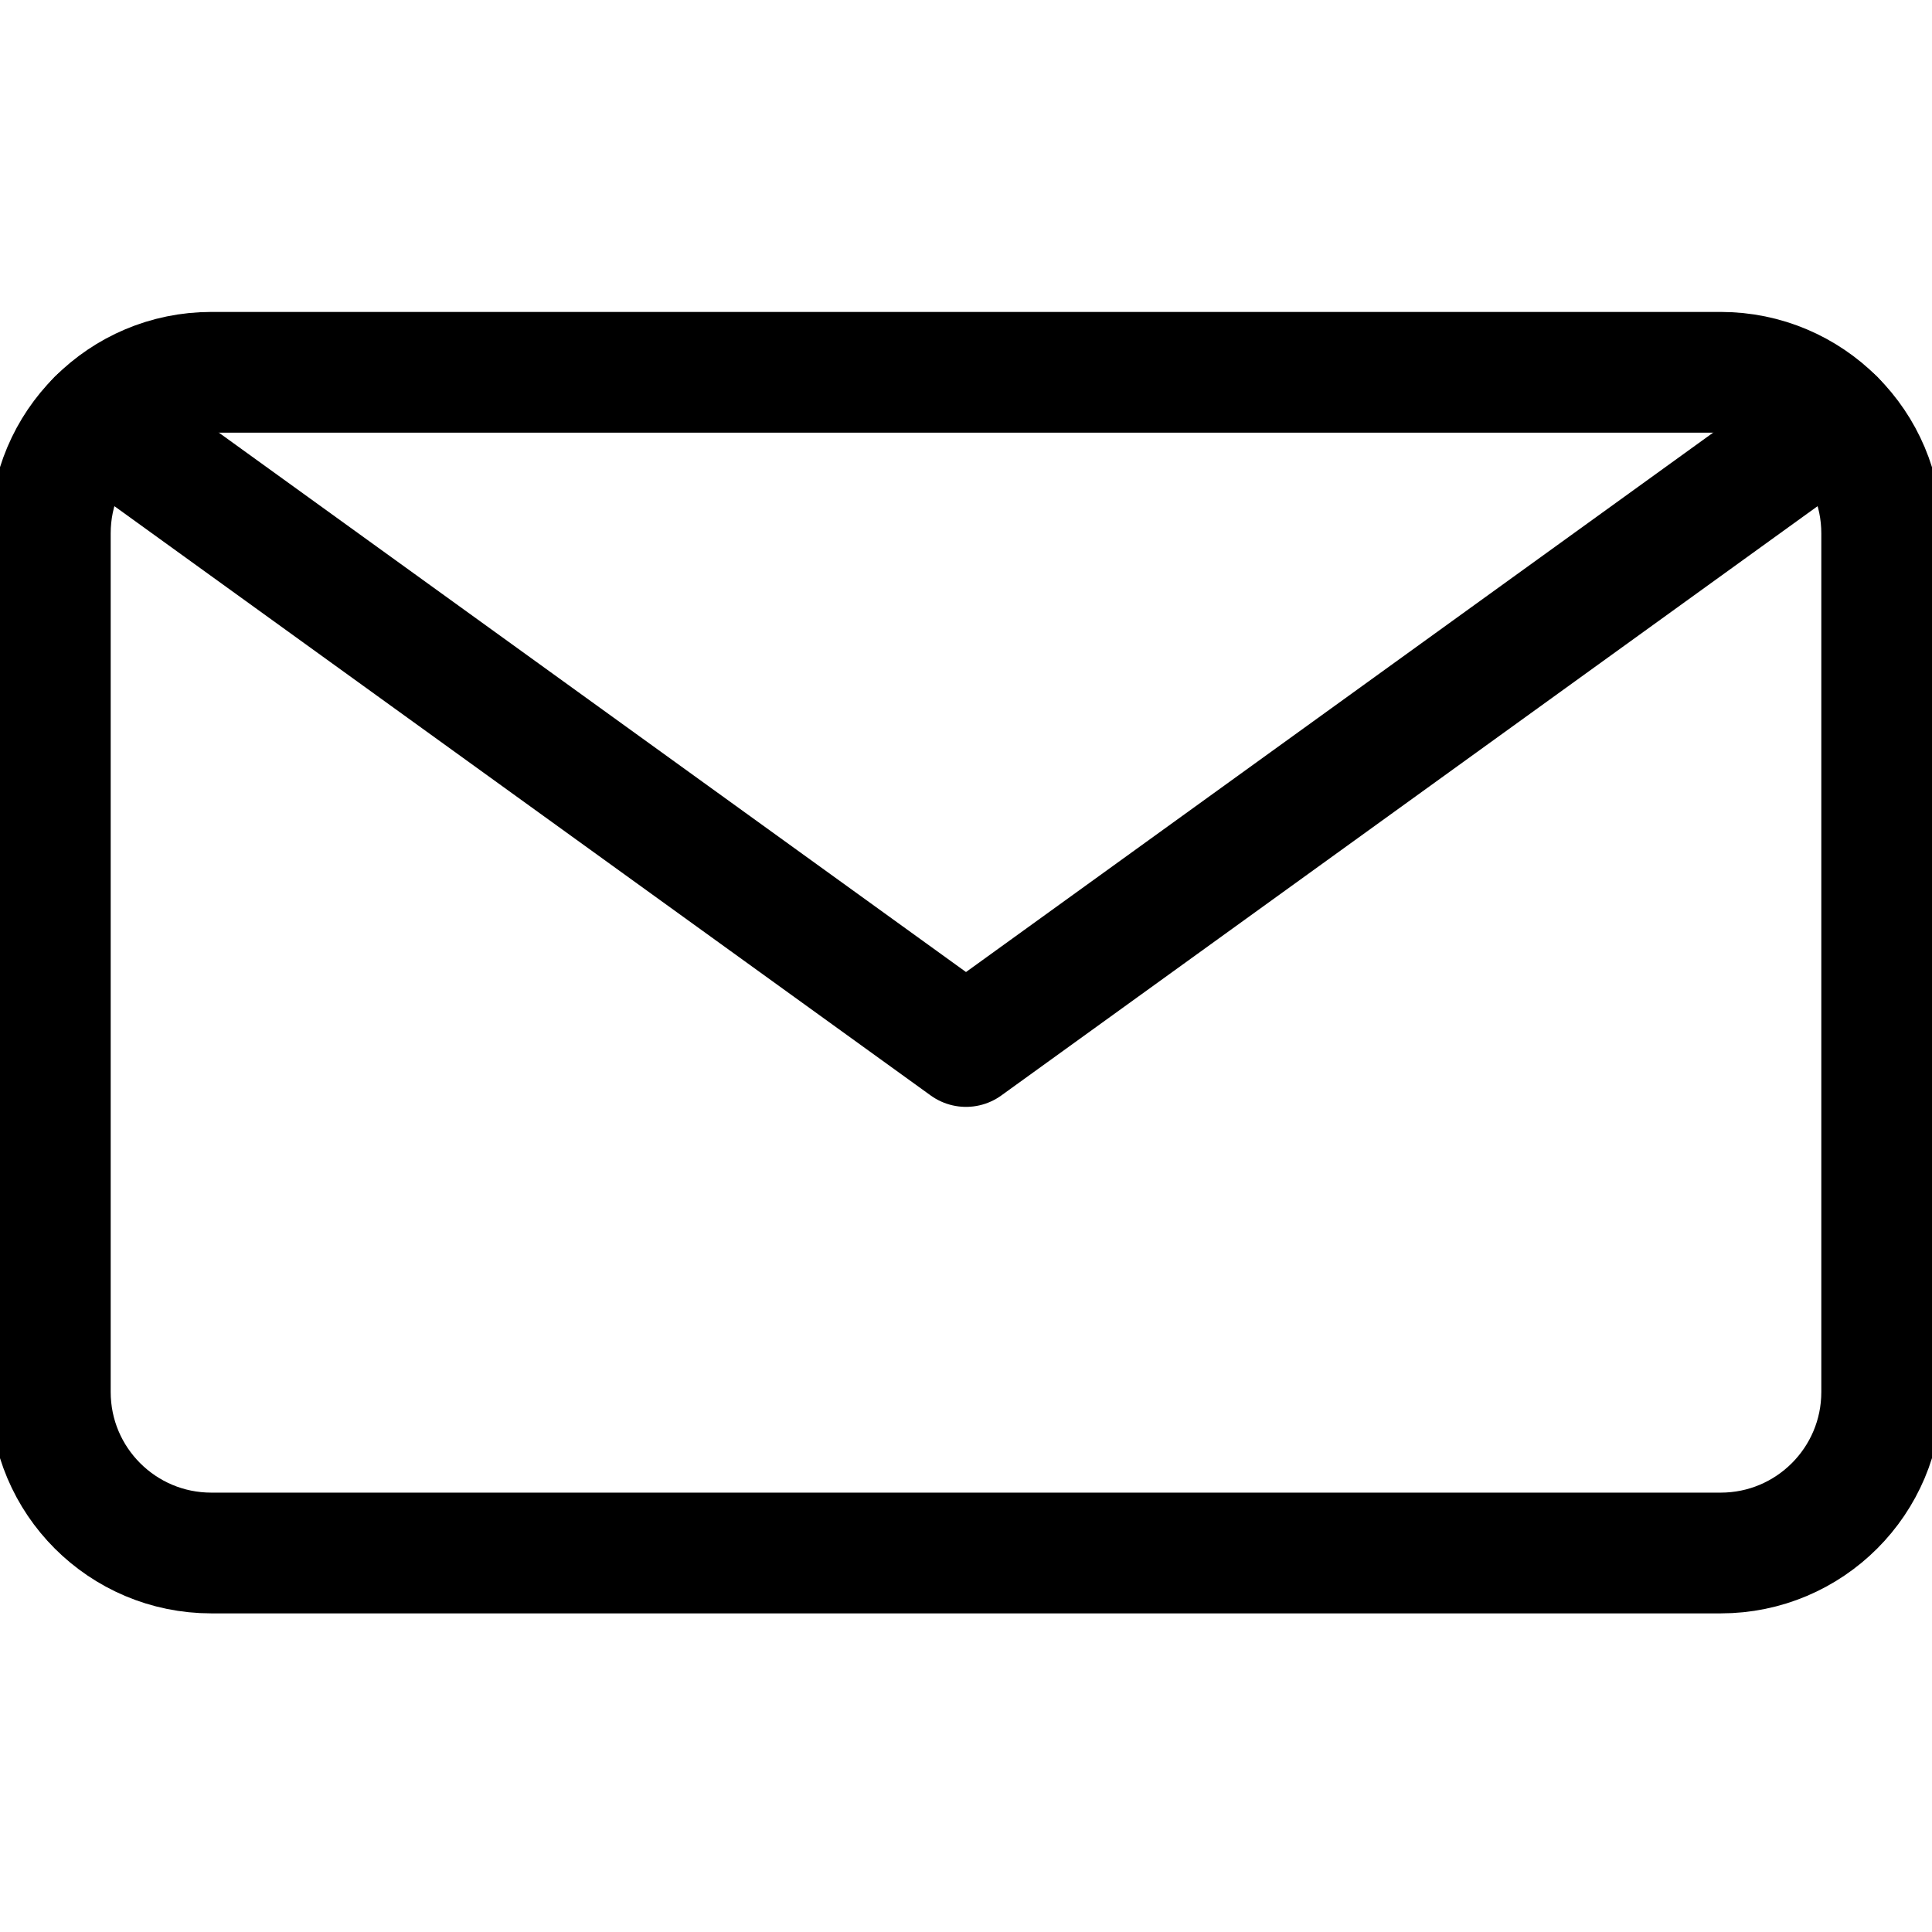
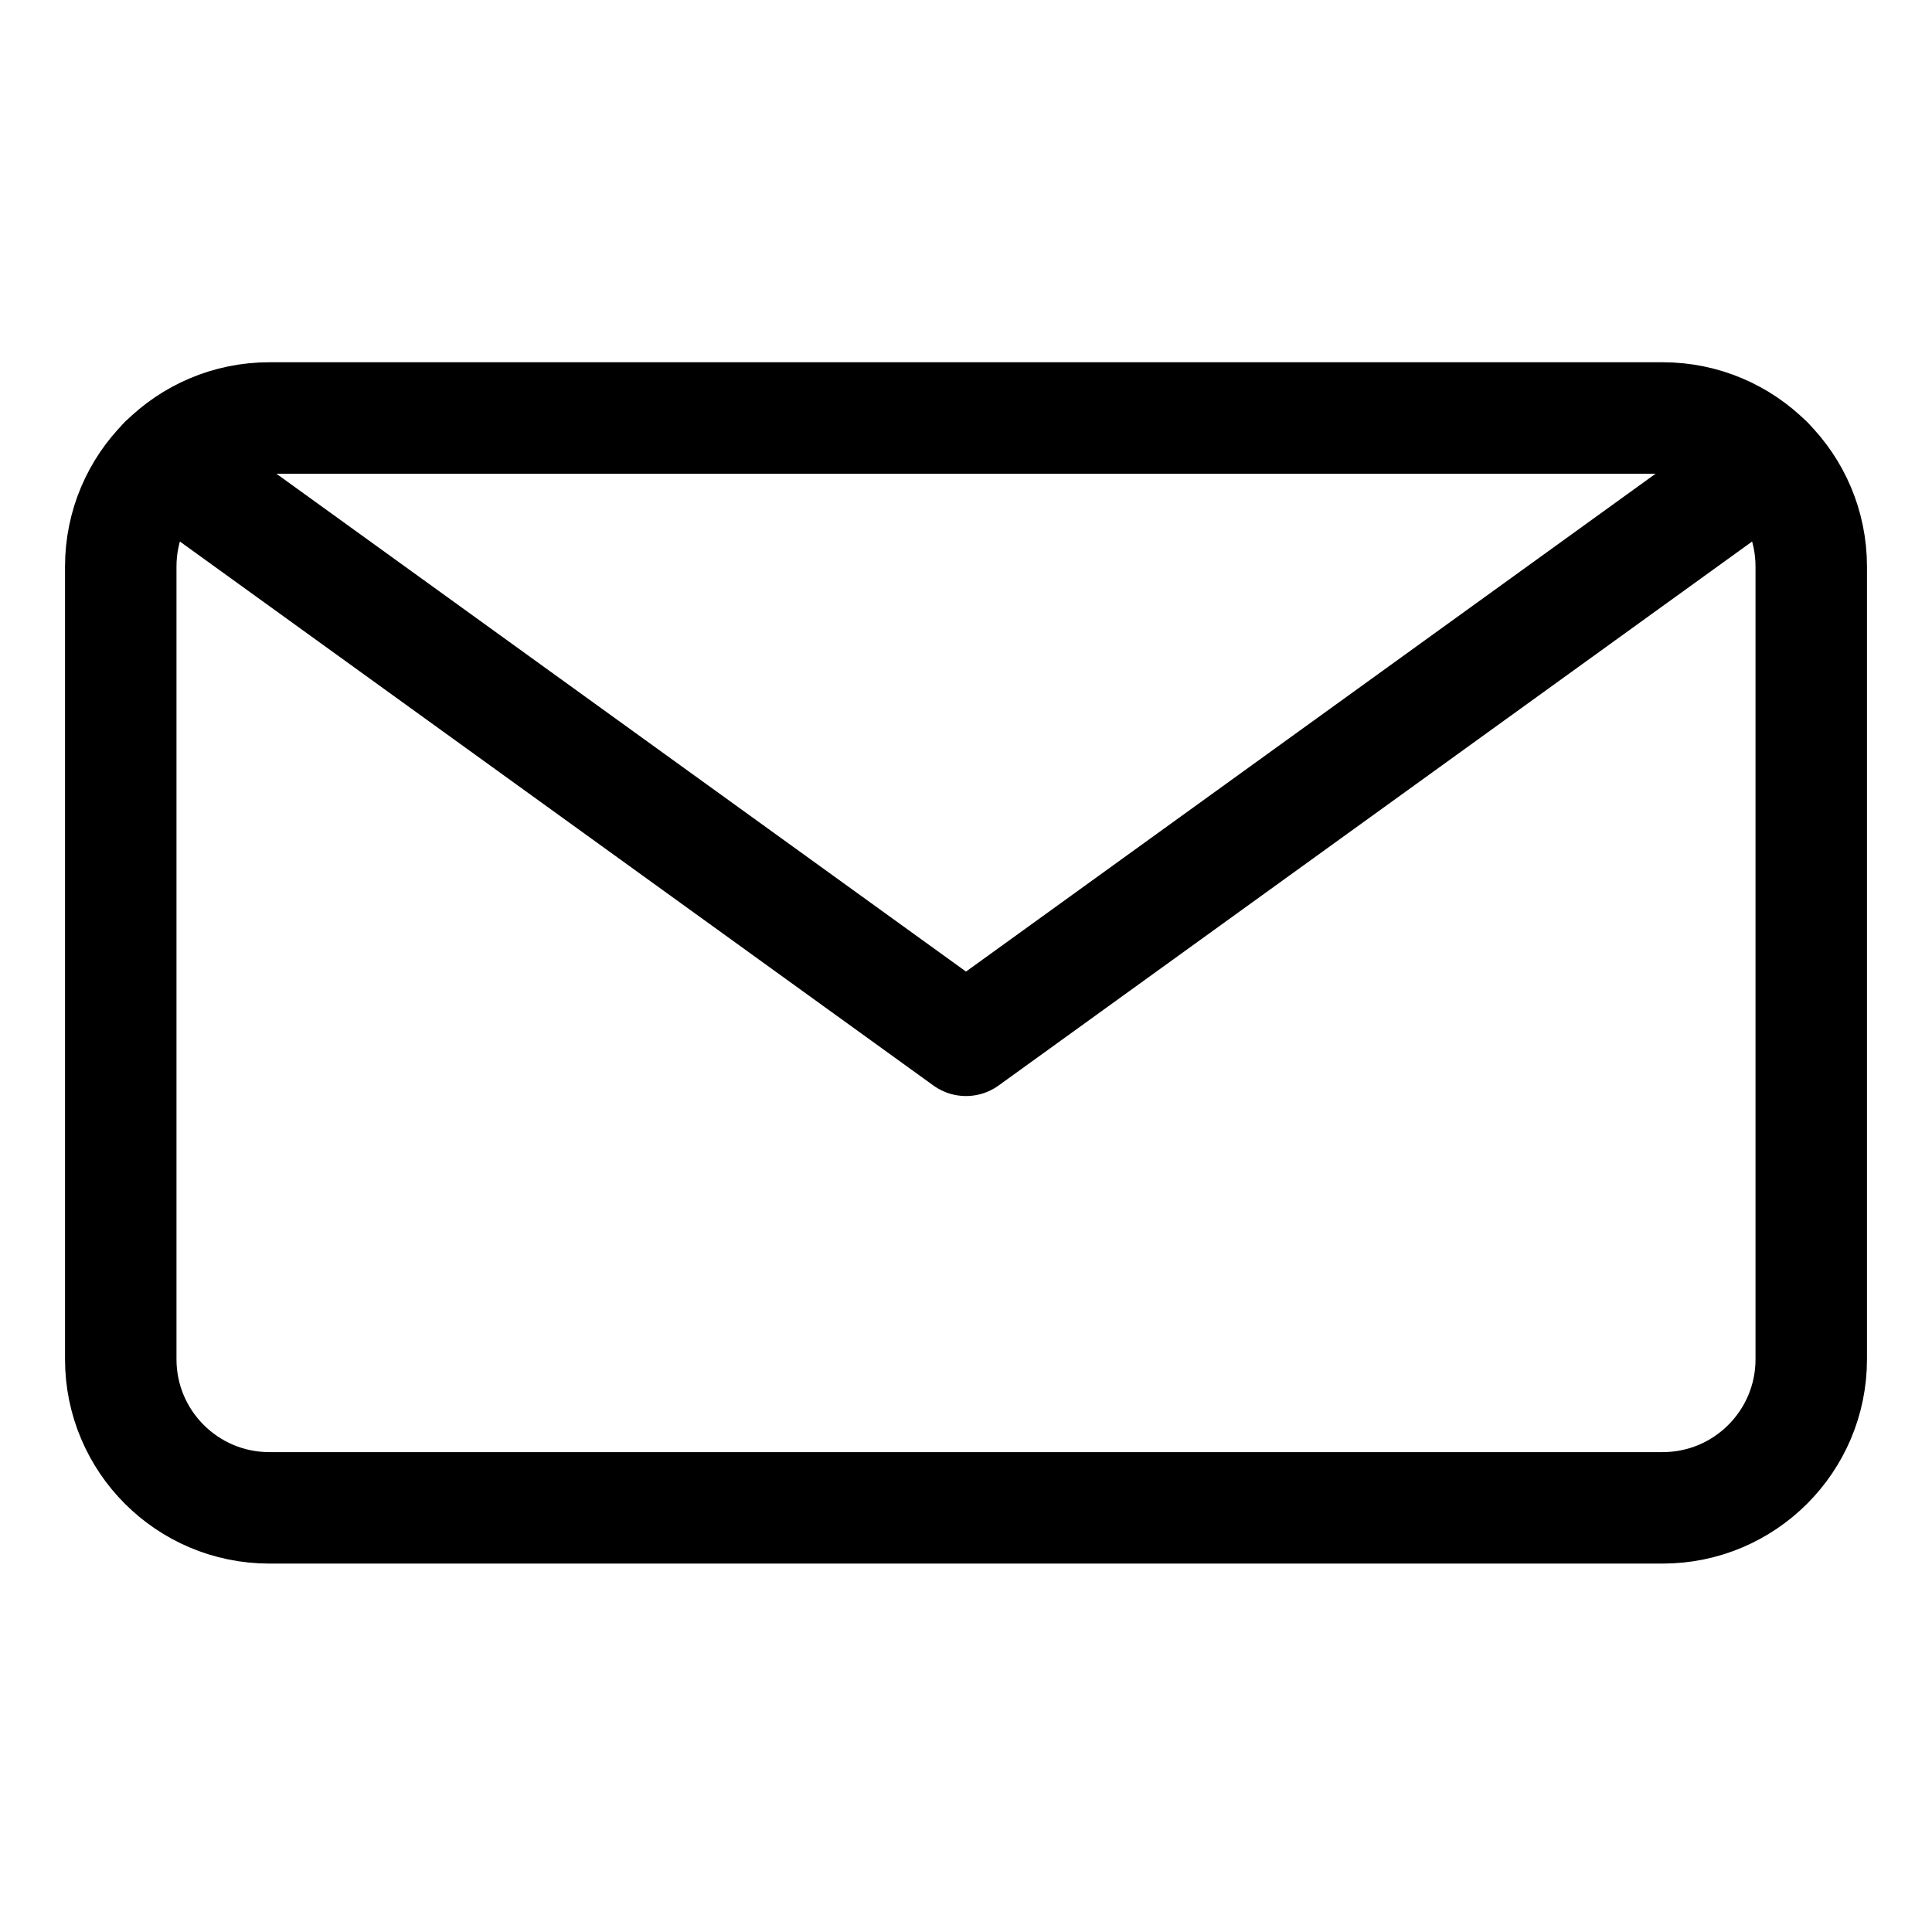
- <svg xmlns="http://www.w3.org/2000/svg" width="100%" height="100%" viewBox="0 -4 24 24" fill="none" stroke="currentColor" stroke-width="1.5" stroke-linecap="round" stroke-linejoin="round">
+ <svg xmlns="http://www.w3.org/2000/svg" viewBox="-1 -5 26 26" fill="none" stroke="currentColor" stroke-width="1.5" stroke-linecap="round" stroke-linejoin="round">
  <rect x="0.625" y="0.625" width="22.75" height="14.667" rx="2" />
  <path d="M1.211 1.211L12 9L22.789 1.211" />
</svg>
